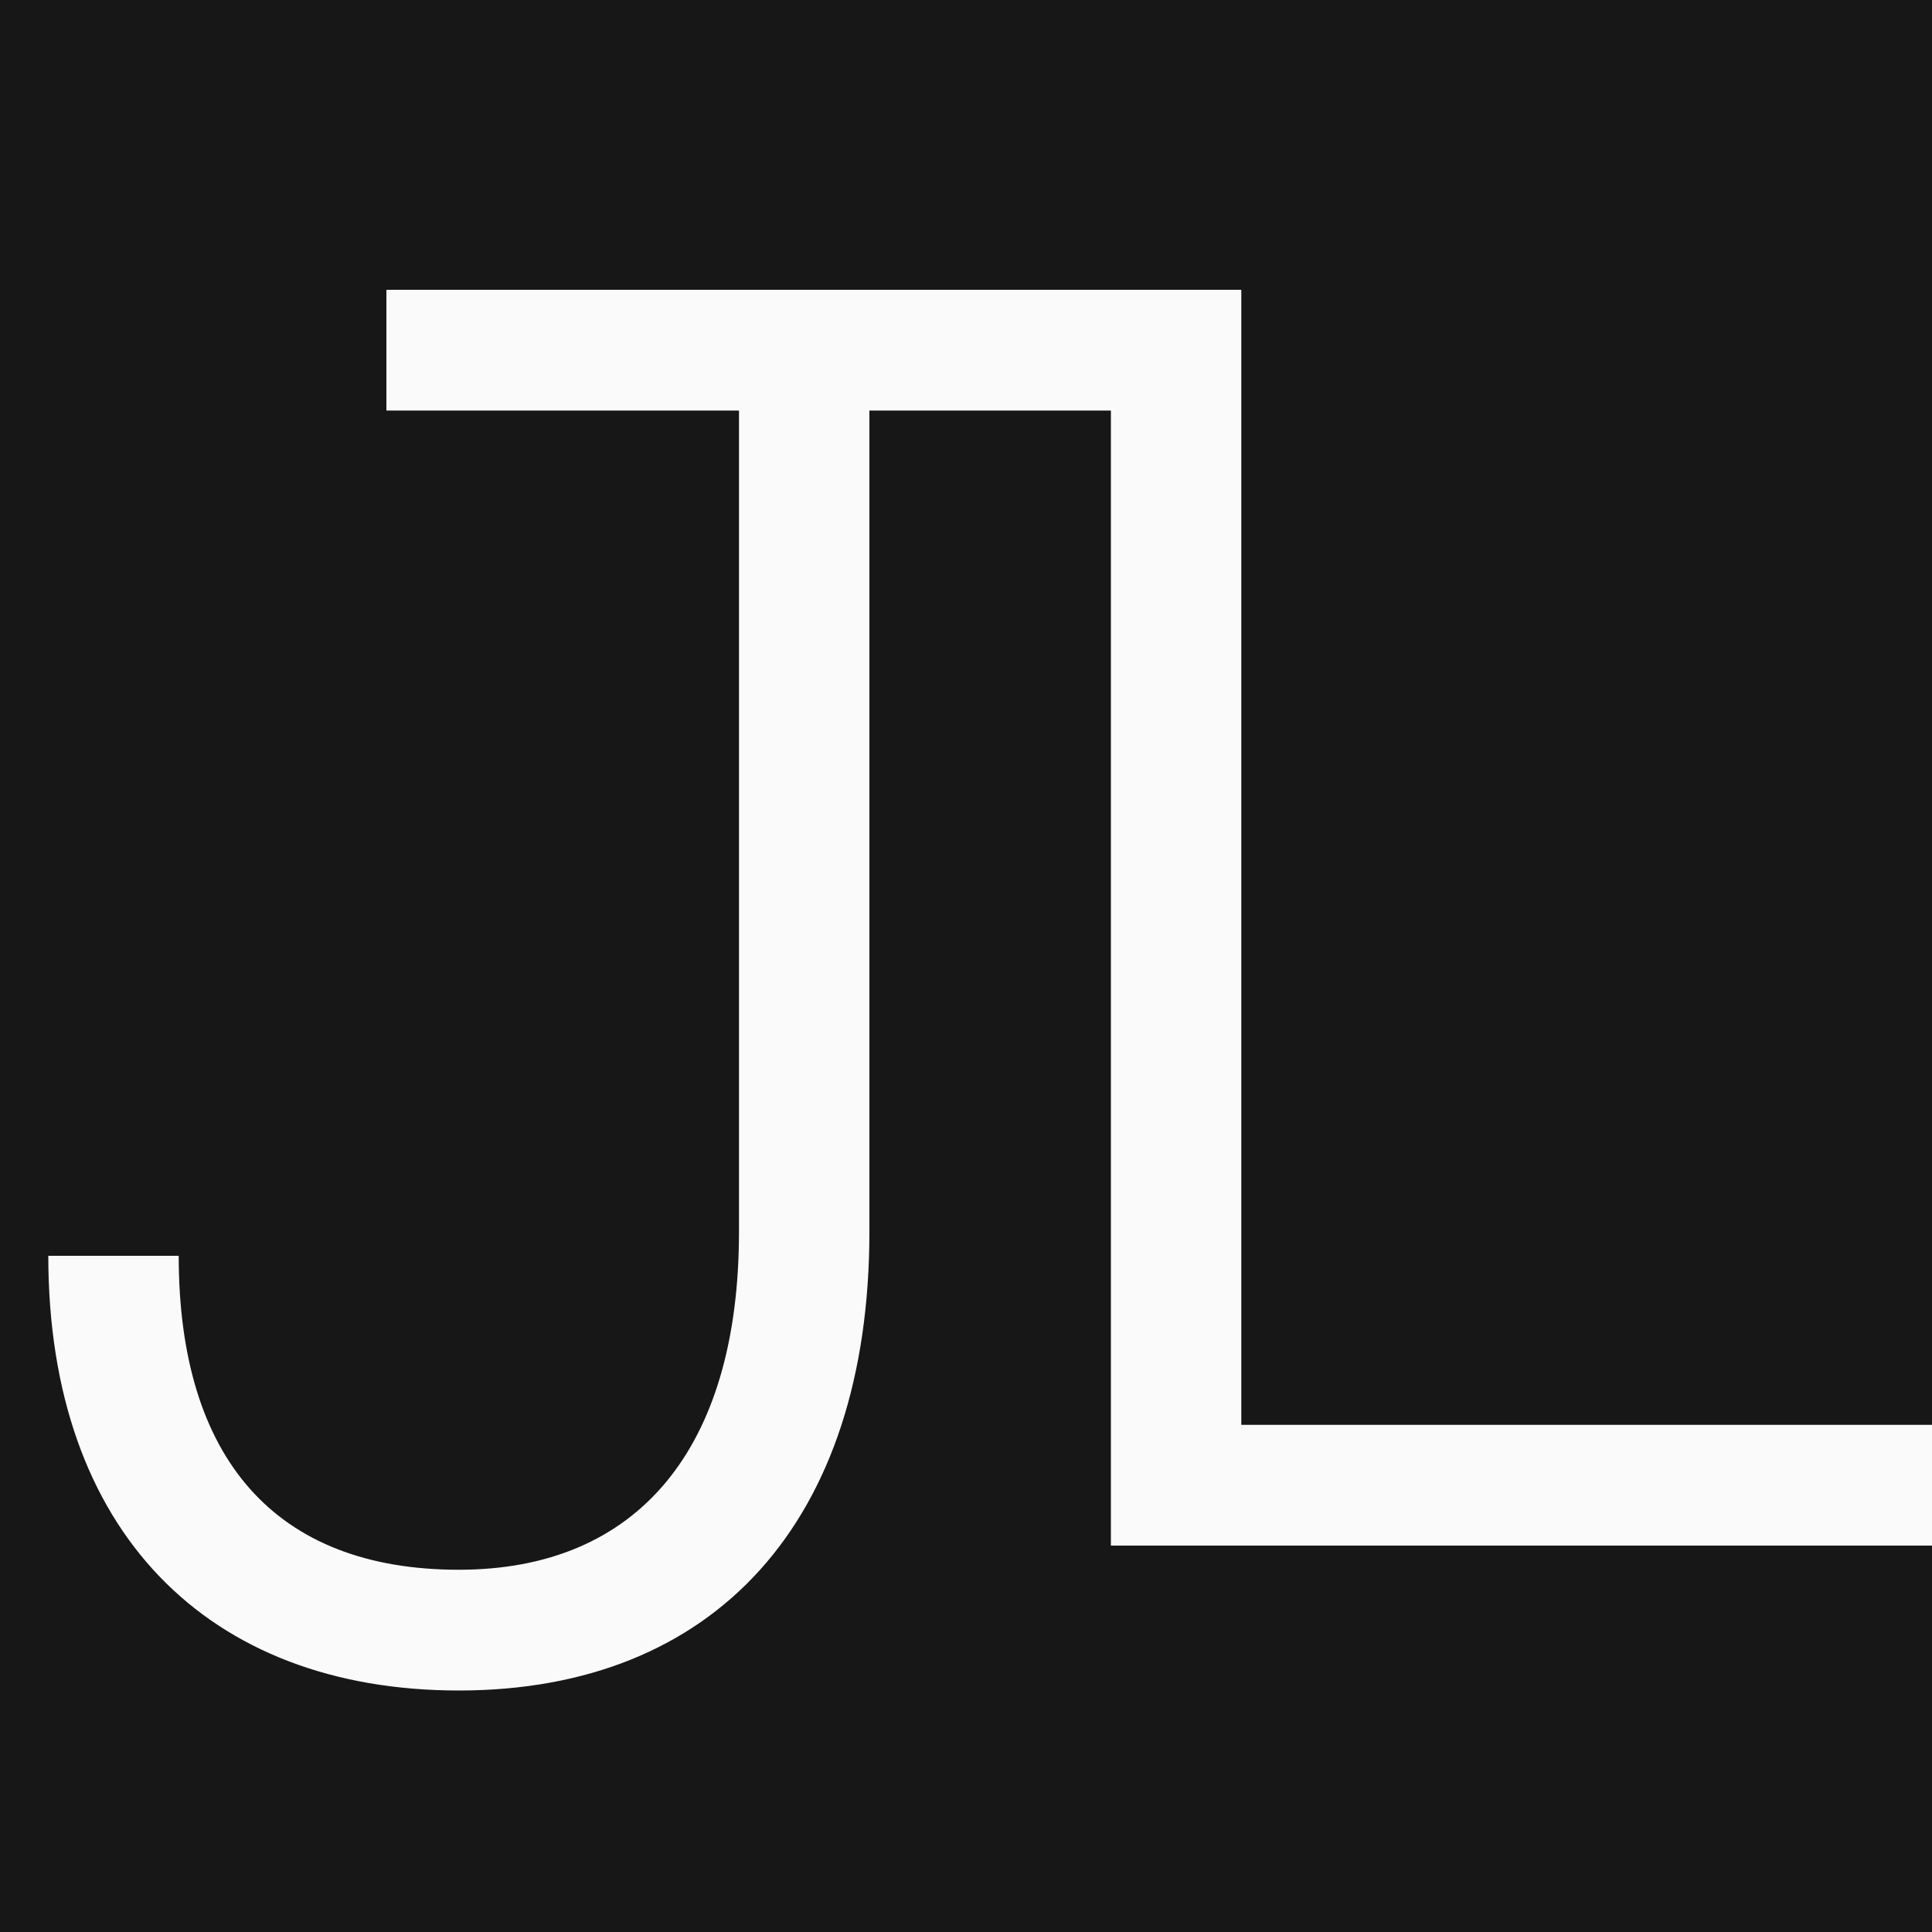
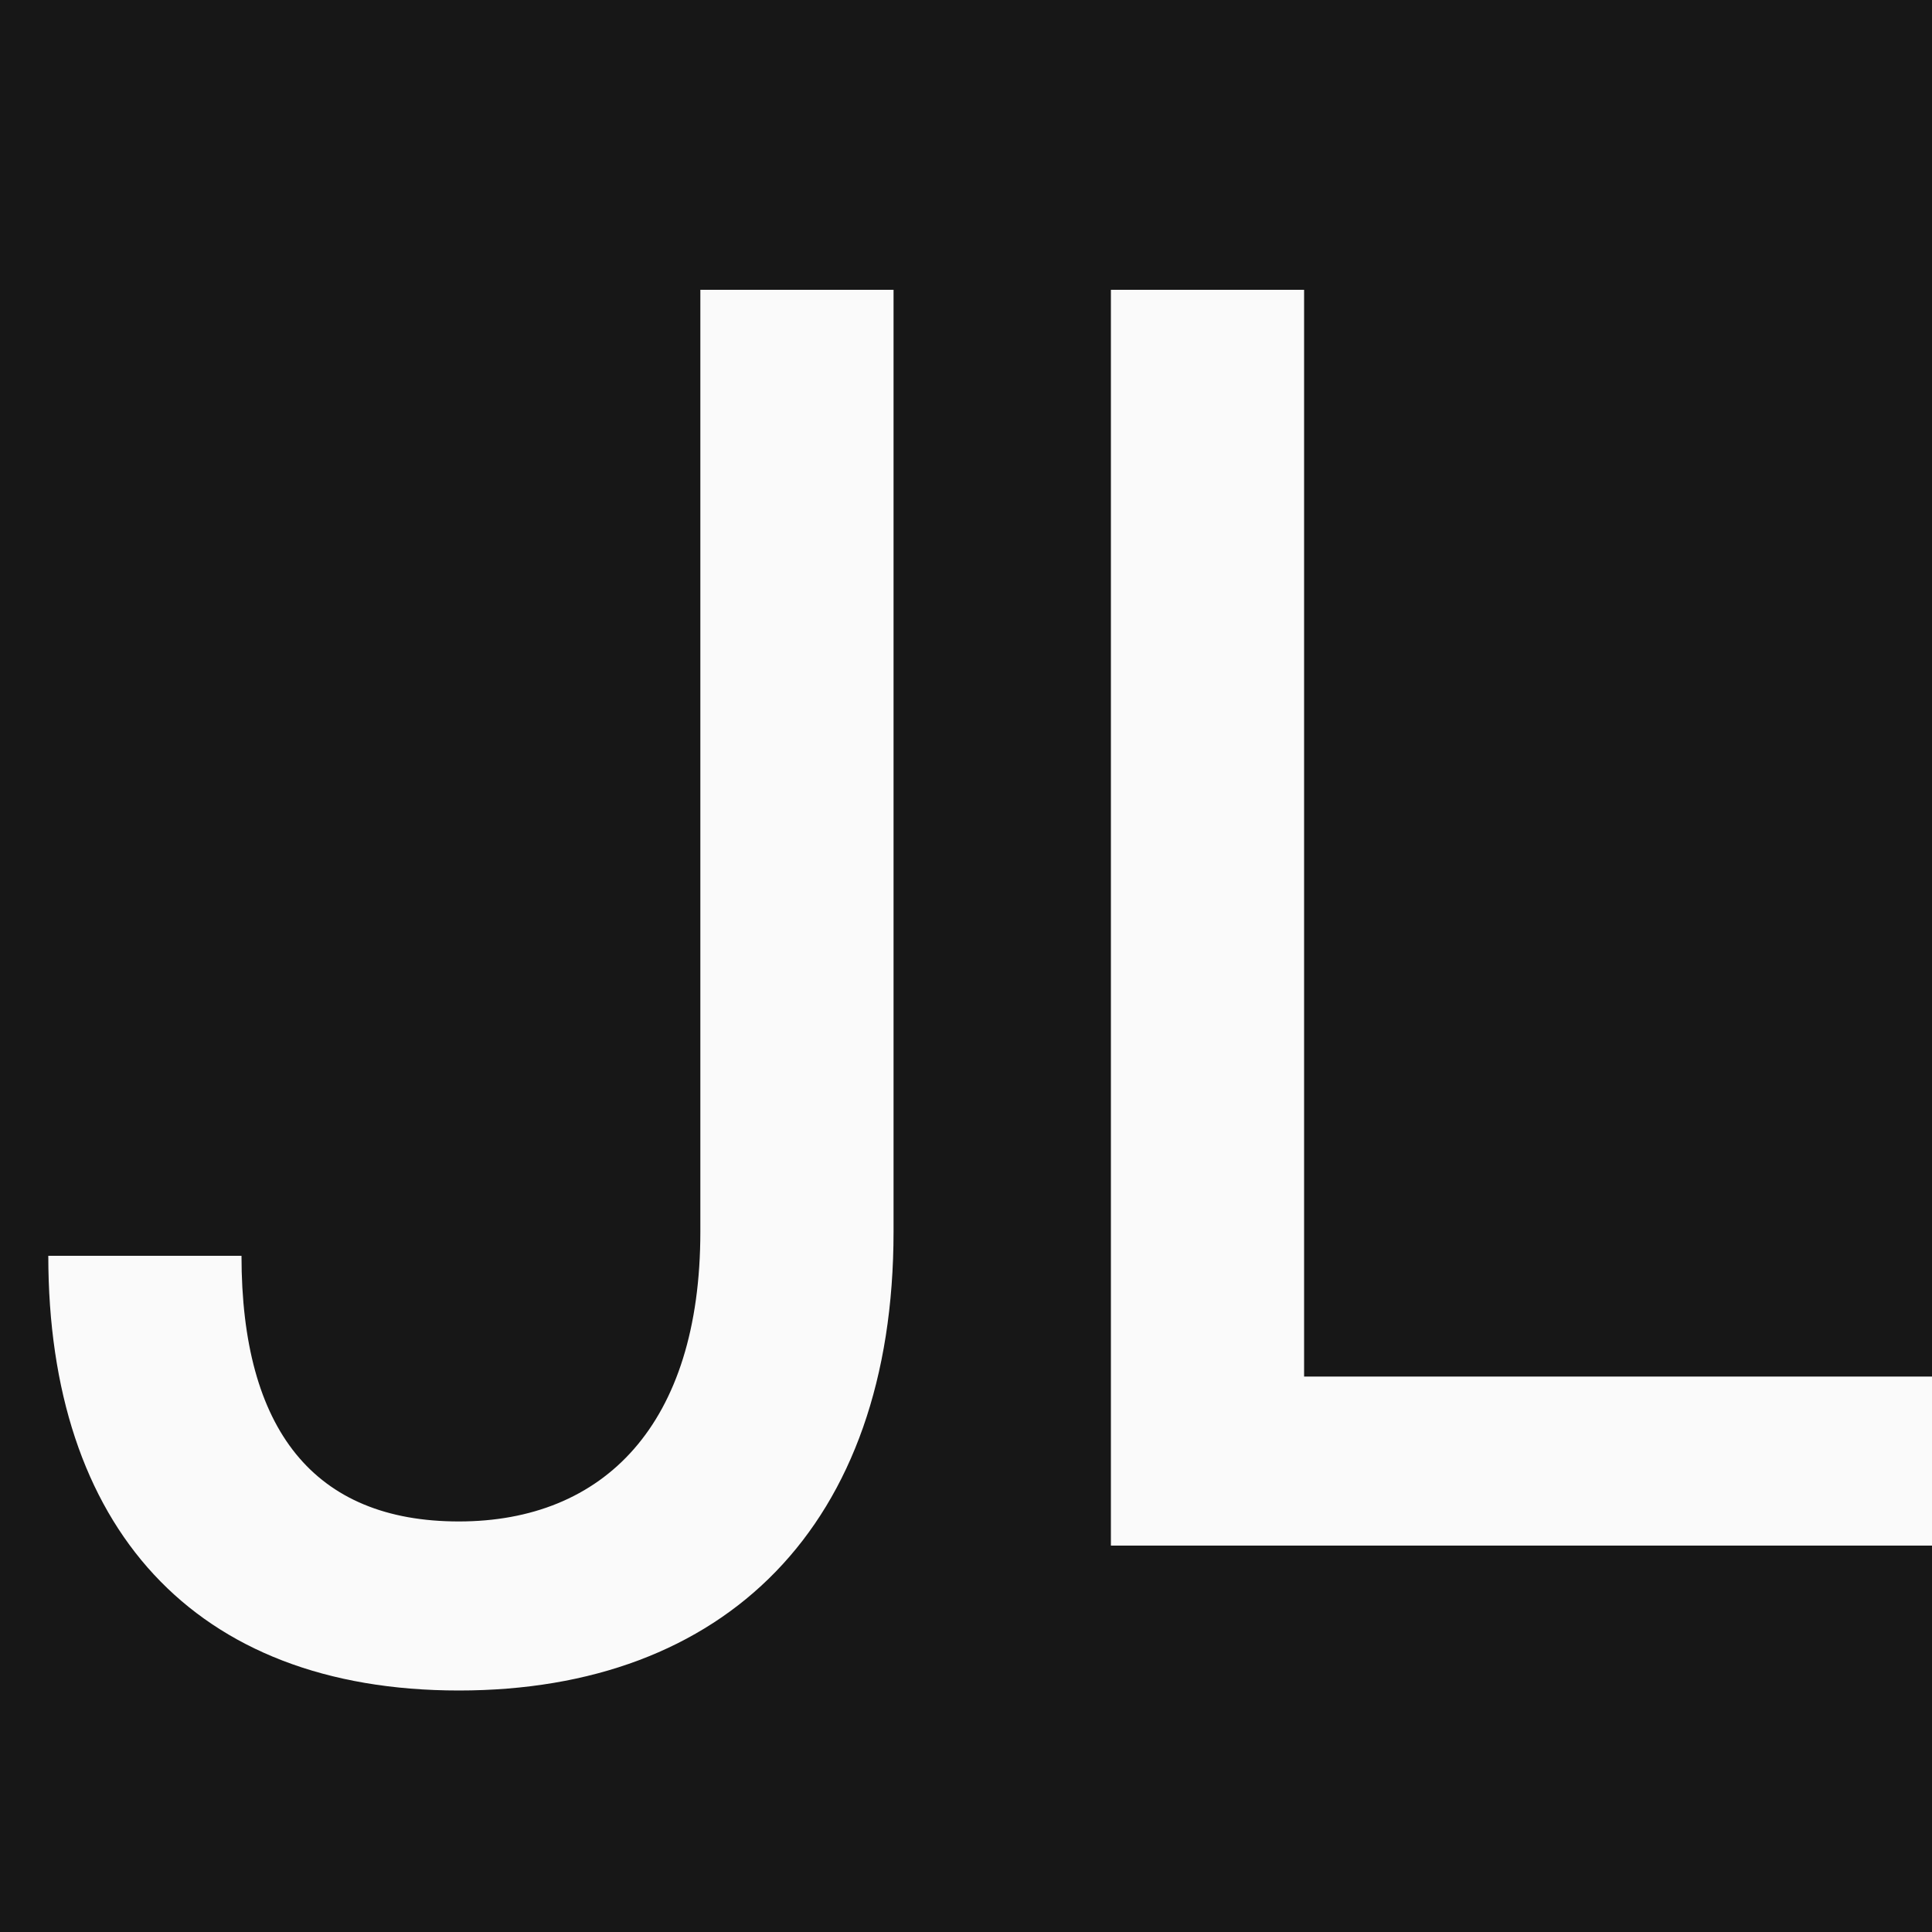
<svg xmlns="http://www.w3.org/2000/svg" viewBox="0 0 40 40">
  <style>
    .block { fill: #171717; }
    .letters { fill: #fafafa; }
    @media (prefers-color-scheme: dark) {
      .block { fill: #fafafa; }
      .letters { fill: #171717; }
    }
  </style>
  <path class="block" d="M0 0h40v40H0z" />
-   <path class="letters" d="M8 6h15v2.5h-5v17c0 6-3.2 9.5-8.5 9.5C4.3 35 1 31.7 1 26h2.7c0 4.2 2 6.5 5.8 6.5 3.7 0 5.8-2.5 5.8-7V8.5H8zM23 6h2.7v23.5H40V32H23z" />
+   <path class="letters" d="M14.5 6h4v19.5c0 6.1-3.5 9.5-9 9.5C4 35 1 31.6 1 26h4c0 3.6 1.5 5.5 4.5 5.5s5-2 5-6zM23 6h4v22.5H40V32H23z" />
</svg>
